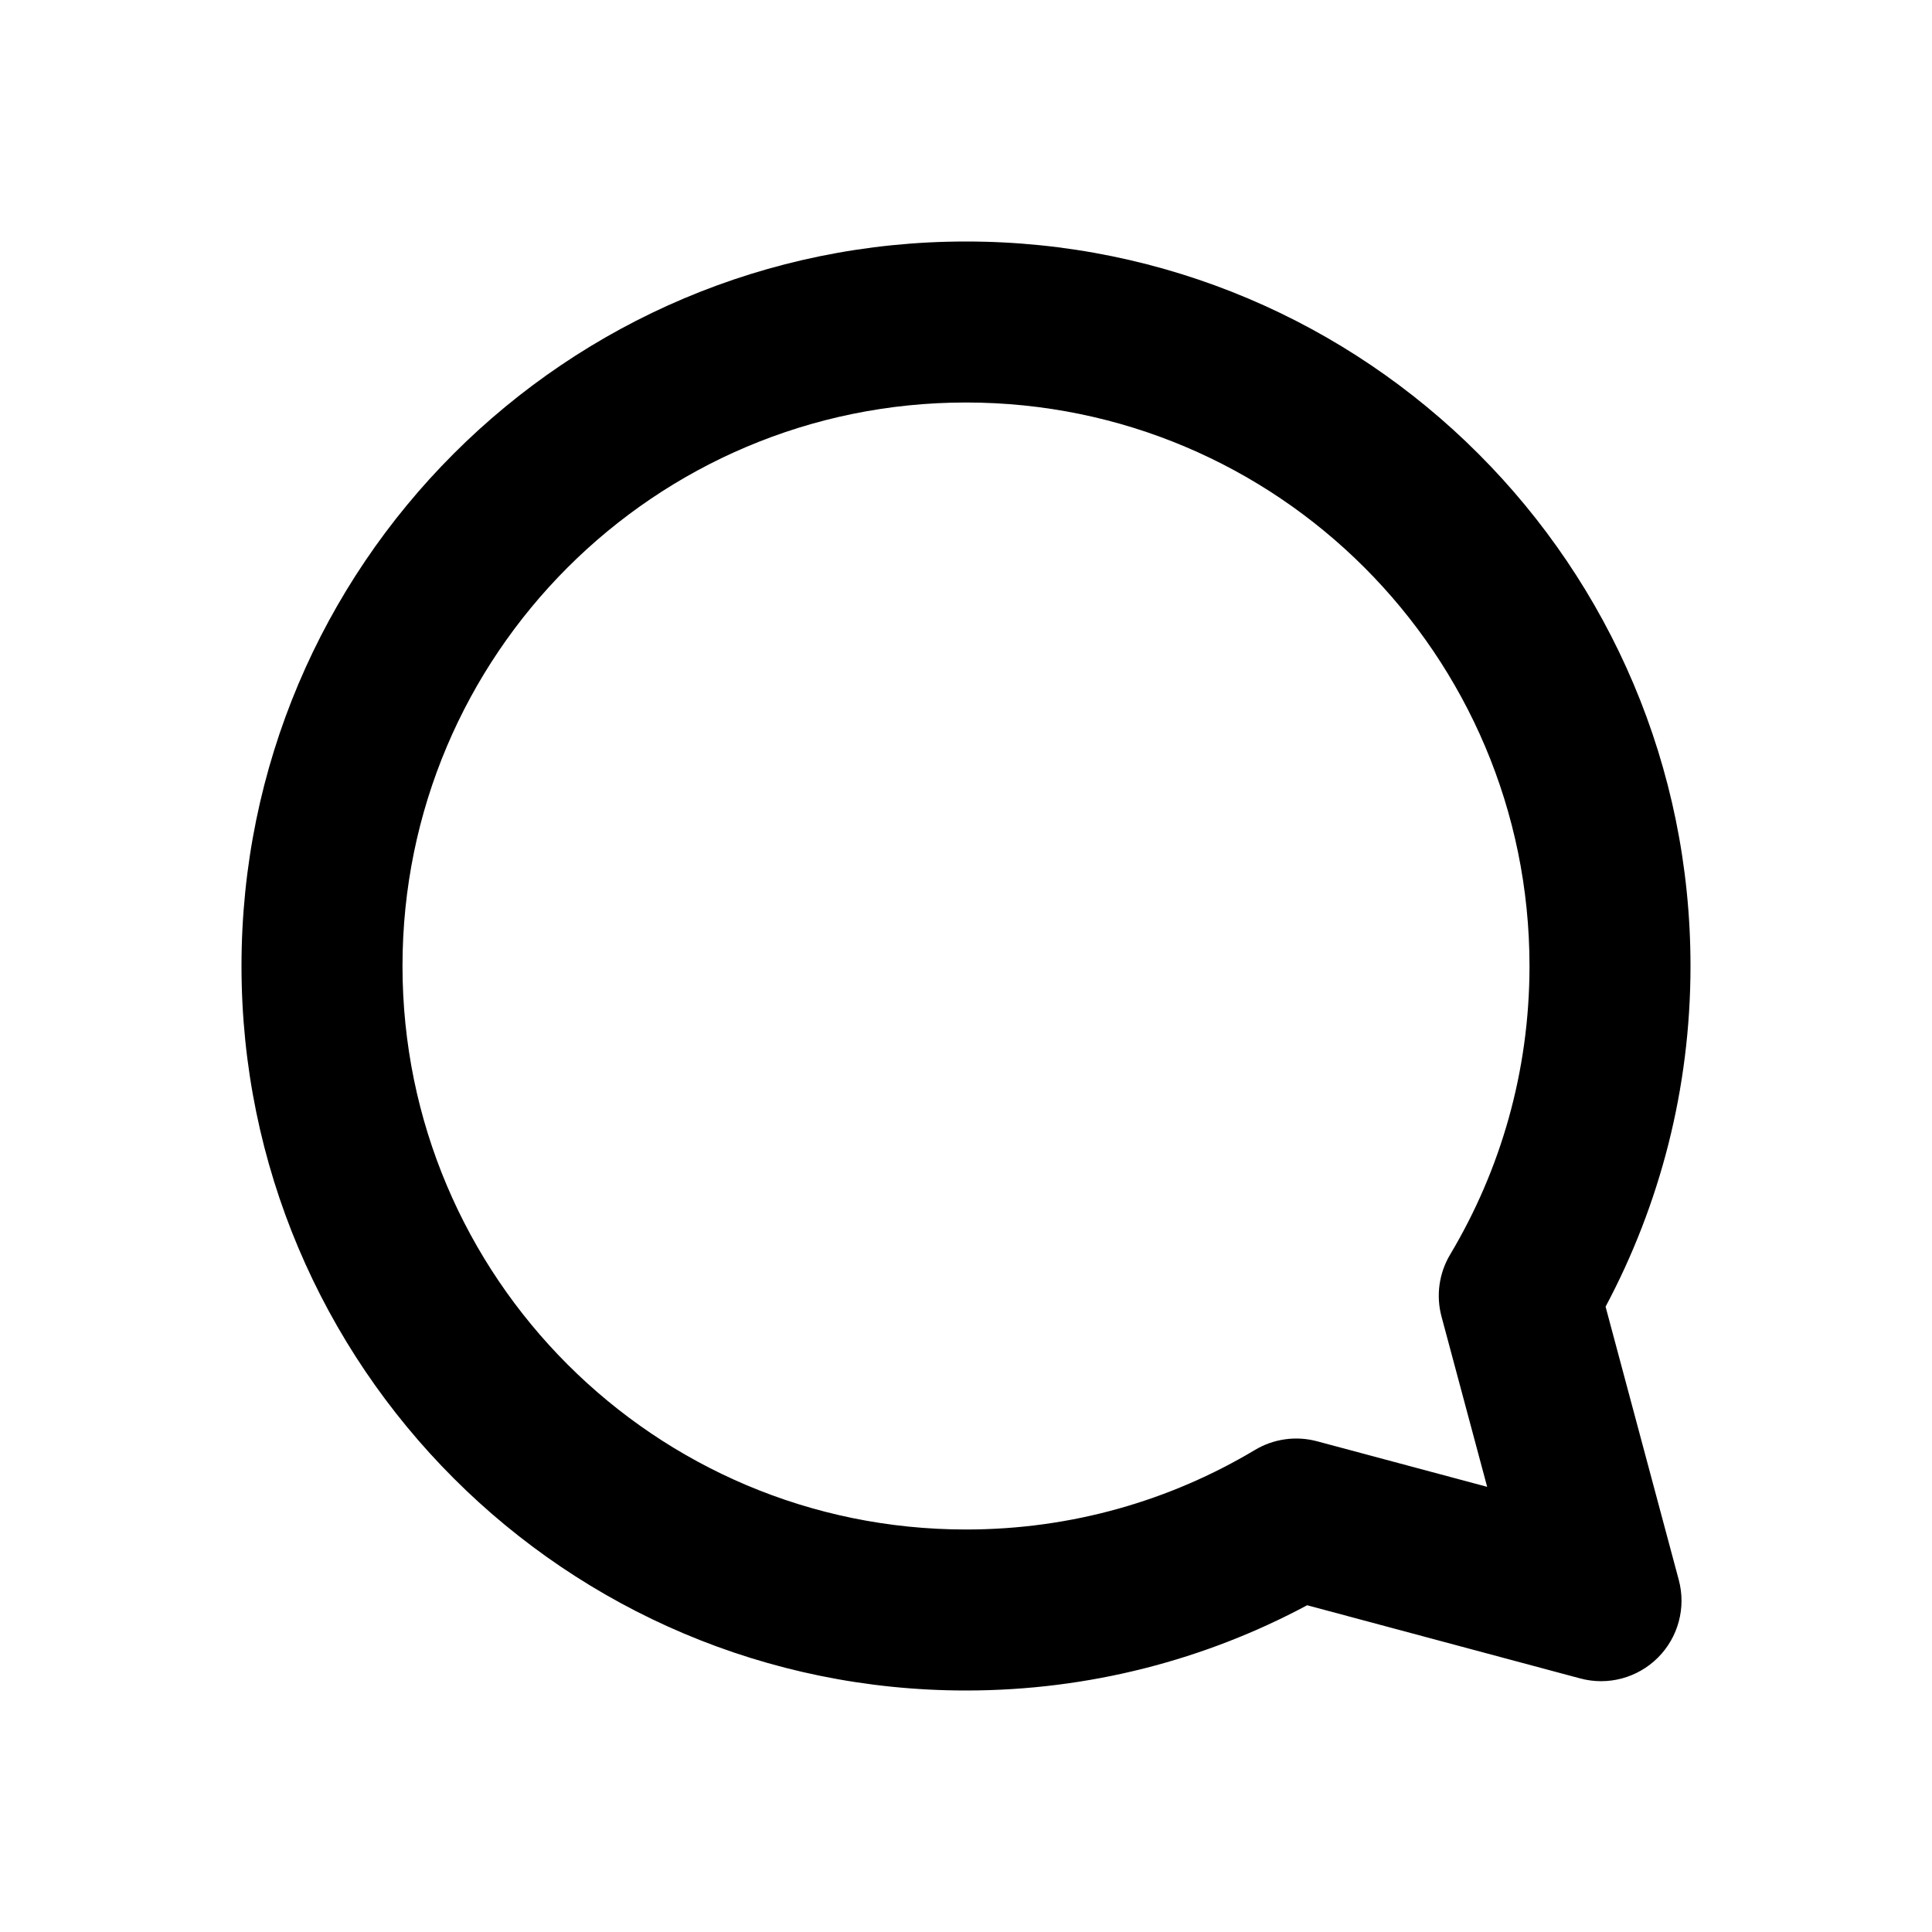
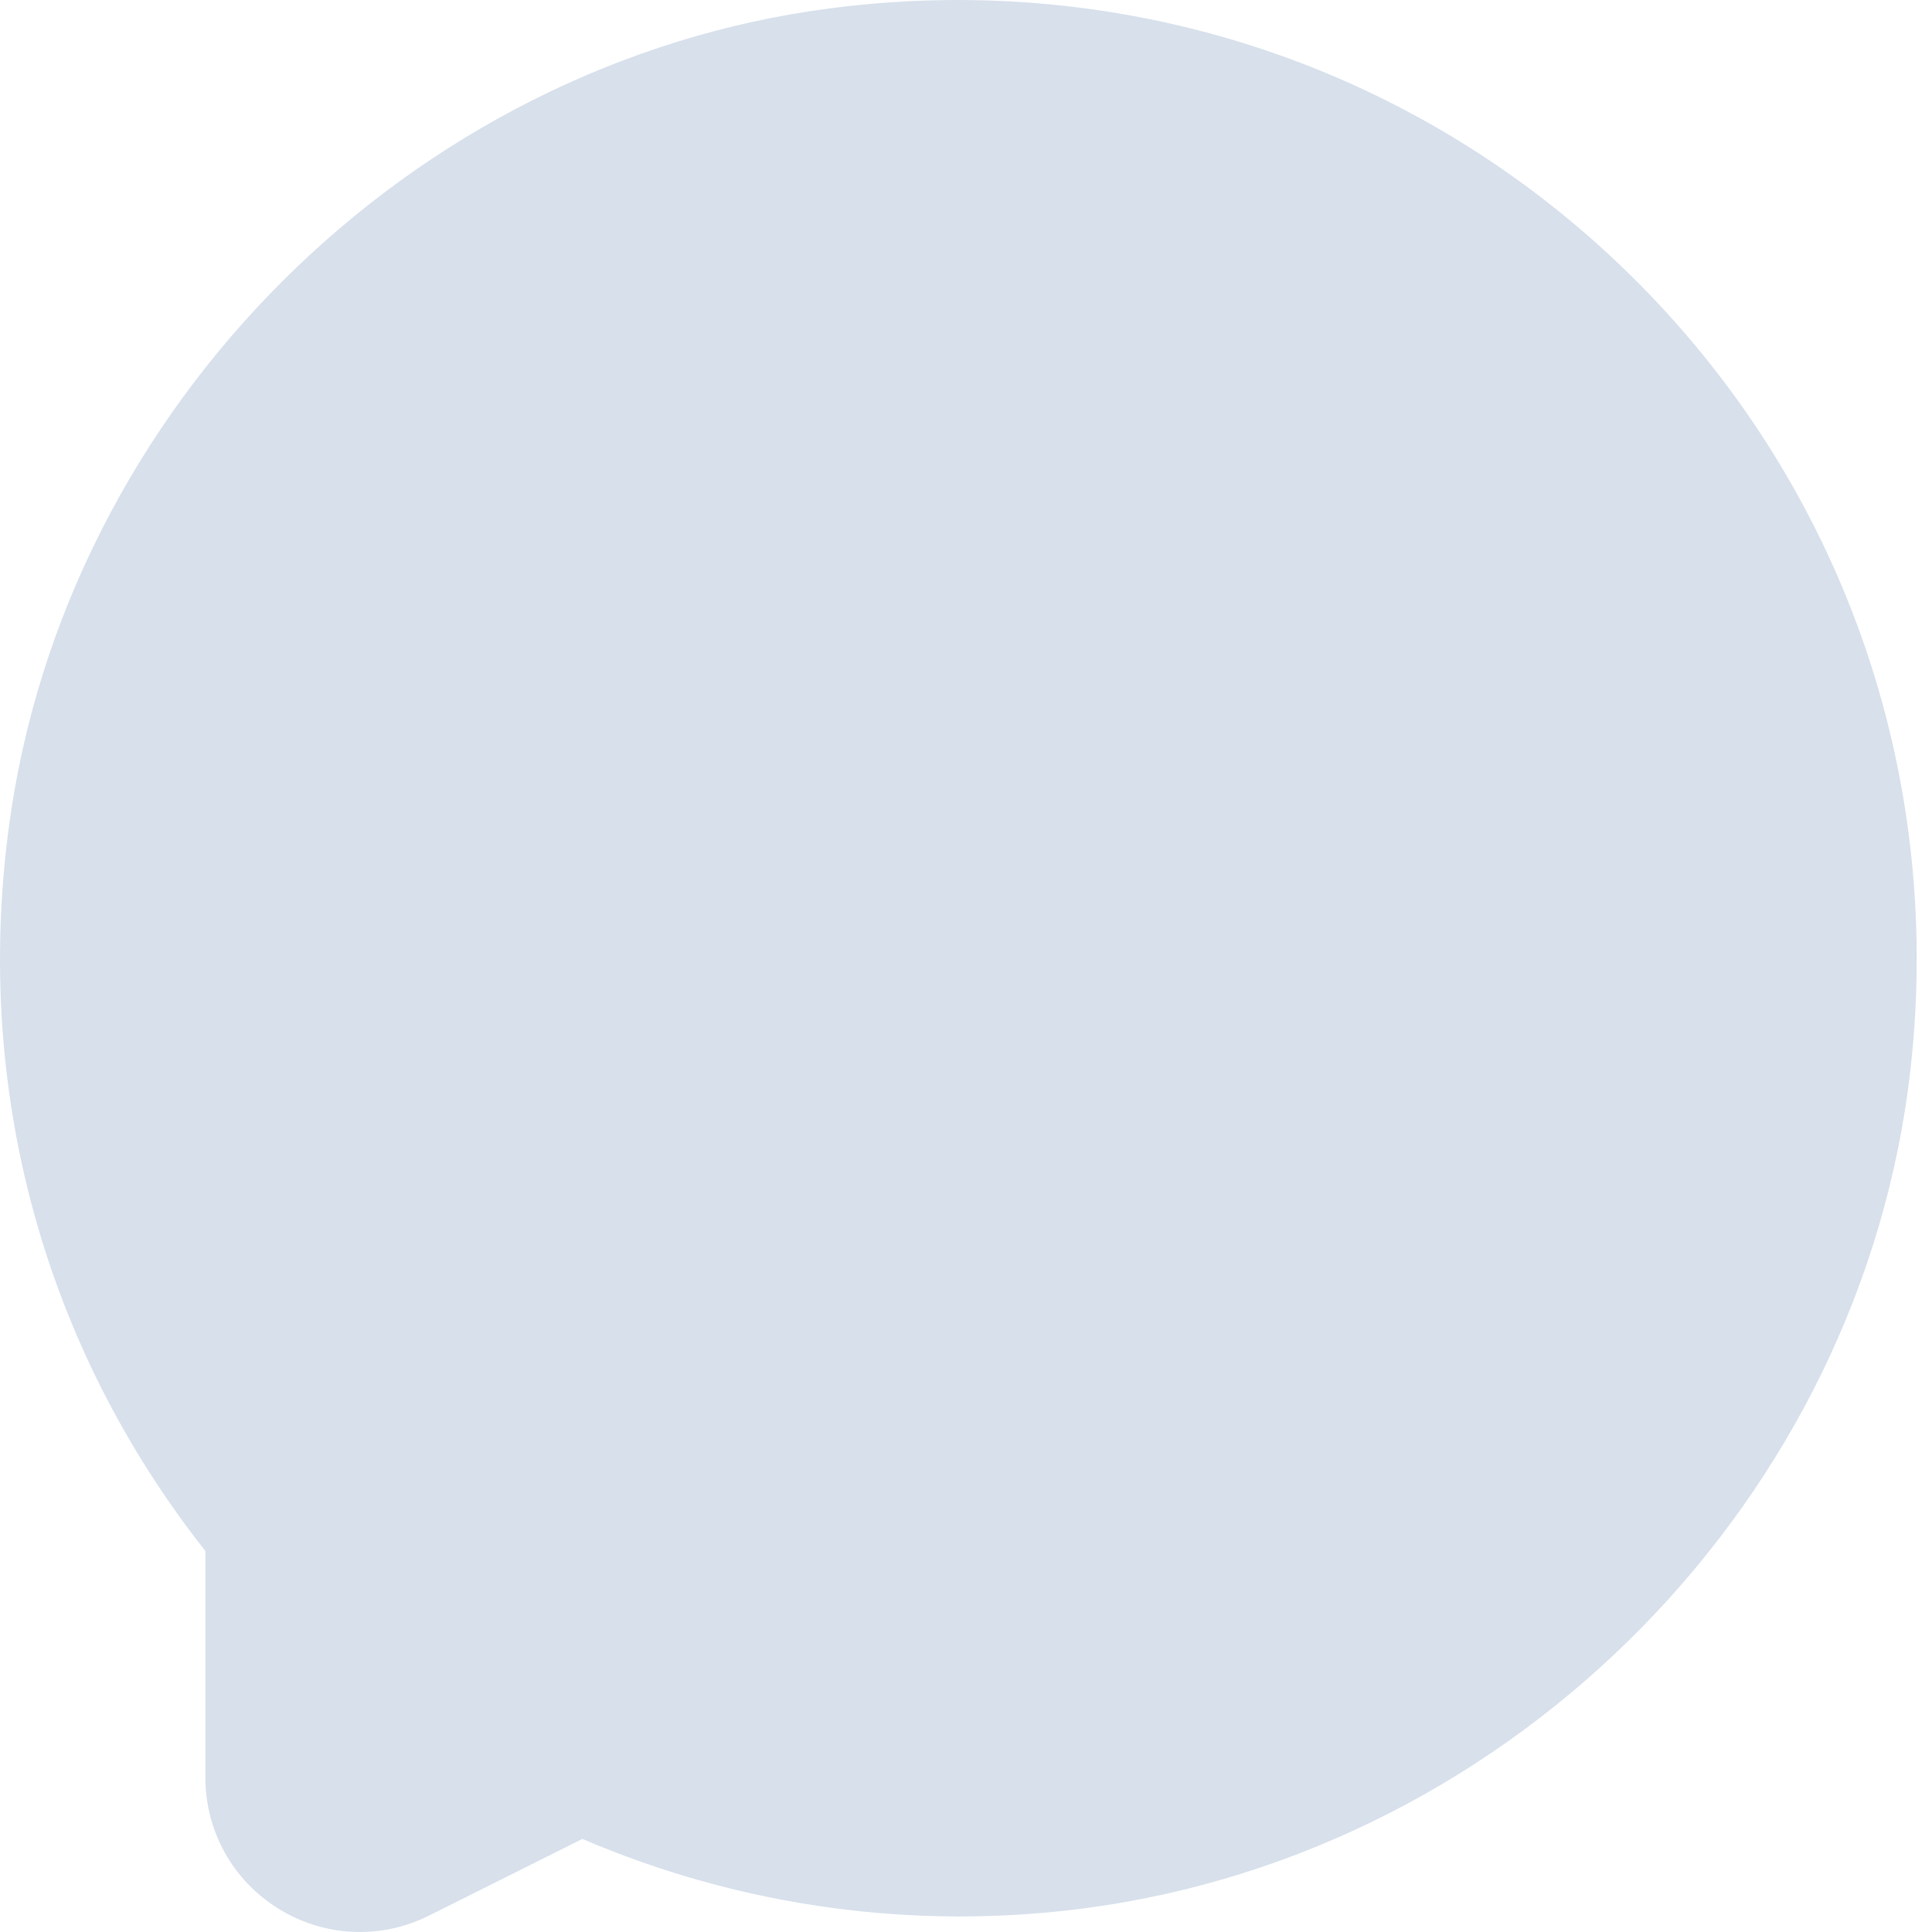
- <svg xmlns="http://www.w3.org/2000/svg" width="24" height="24" viewBox="0 0 24 24" fill="none">
-   <path fill-rule="evenodd" clip-rule="evenodd" d="M12 5C8.134 5 5 8.134 5 12C5 15.866 8.134 19 12 19C13.314 19 14.54 18.639 15.589 18.012C15.821 17.873 16.099 17.834 16.361 17.904L18.474 18.47L17.907 16.355C17.837 16.094 17.876 15.815 18.015 15.583C18.64 14.536 19 13.311 19 12C19 8.134 15.866 5 12 5ZM3 12C3 7.029 7.029 3 12 3C16.971 3 21 7.029 21 12C21 13.528 20.618 14.969 19.945 16.232L20.854 19.625C20.947 19.97 20.848 20.339 20.596 20.591C20.343 20.844 19.975 20.943 19.63 20.85L16.238 19.941C14.975 20.617 13.531 21 12 21C7.029 21 3 16.971 3 12Z" fill="black" />
+ <svg xmlns="http://www.w3.org/2000/svg" width="16" height="16" viewBox="0 0 16 16" fill="none">
+   <path d="M2.98 16C2.747 16 2.515 15.936 2.308 15.808C1.928 15.573 1.701 15.166 1.701 14.72V12.845C0.363 11.149 -0.215 9.032 0.072 6.86C0.531 3.375 3.396 0.518 6.883 0.068C9.338 -0.249 11.749 0.556 13.499 2.275C15.249 3.995 16.096 6.389 15.823 8.845C15.427 12.401 12.555 15.327 8.995 15.802C7.575 15.99 6.14 15.793 4.823 15.229L3.553 15.864C3.371 15.955 3.175 16 2.98 16Z" fill="#D7E0EB" />
</svg>
